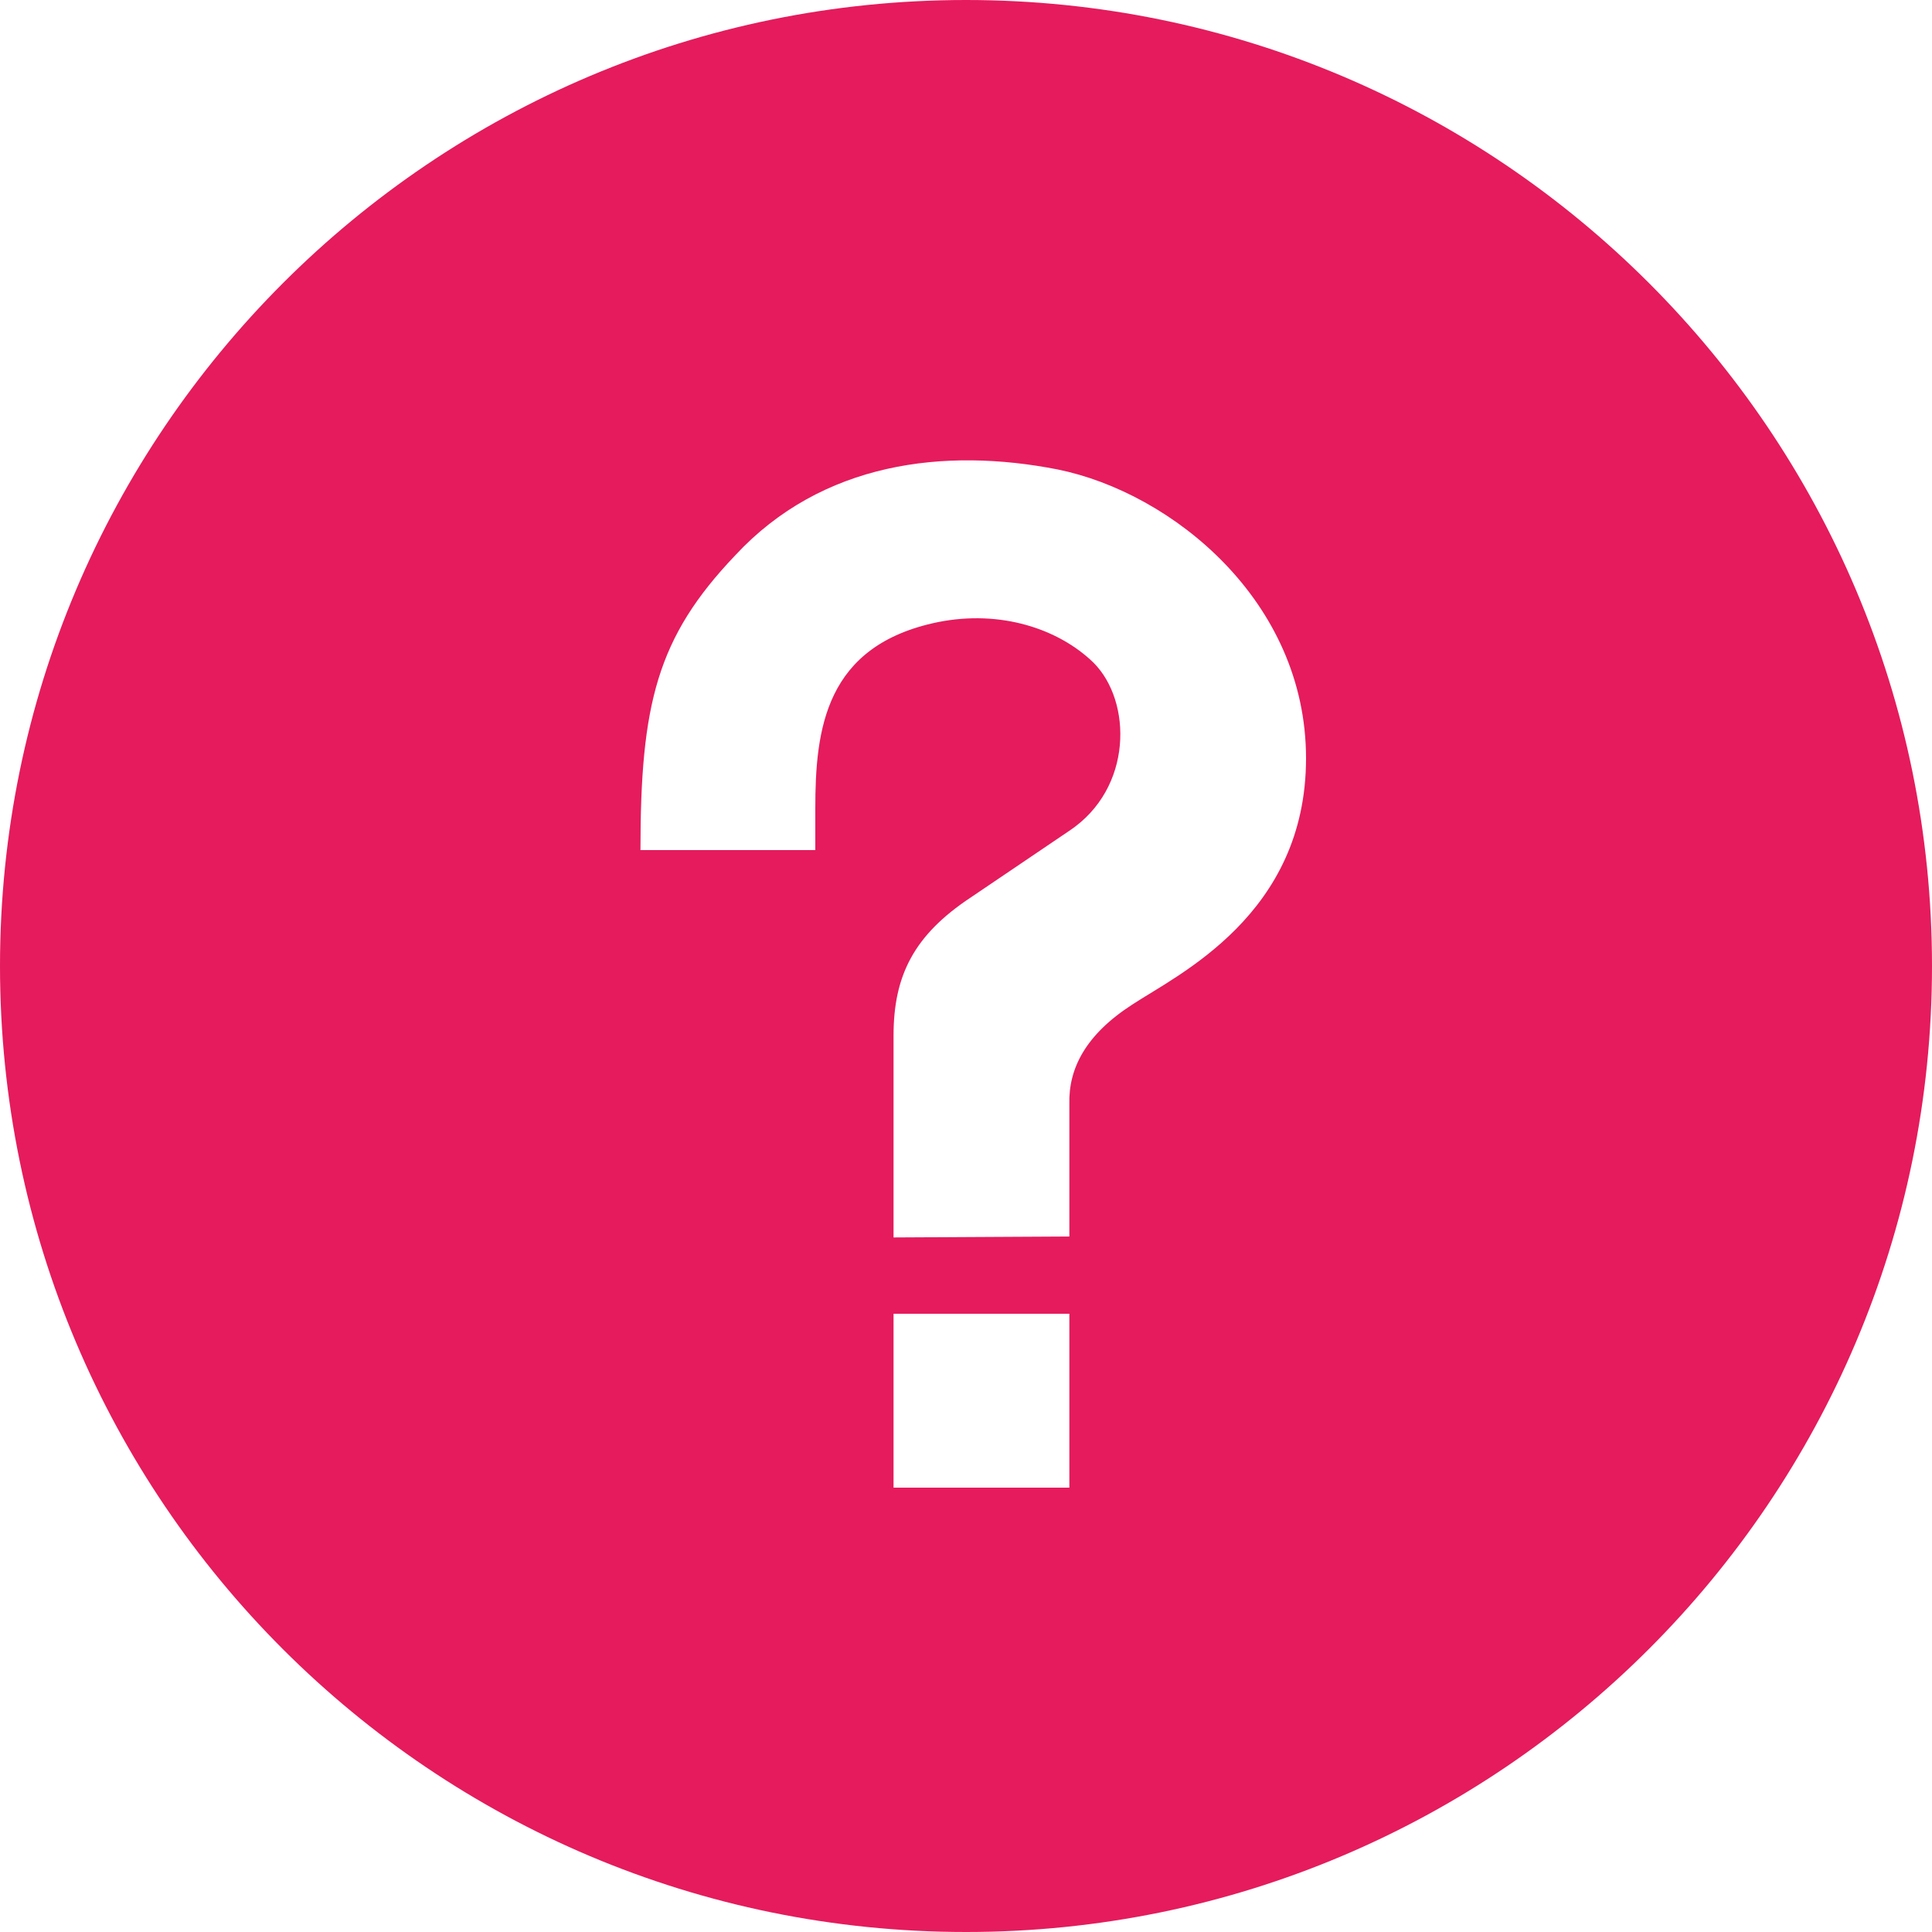
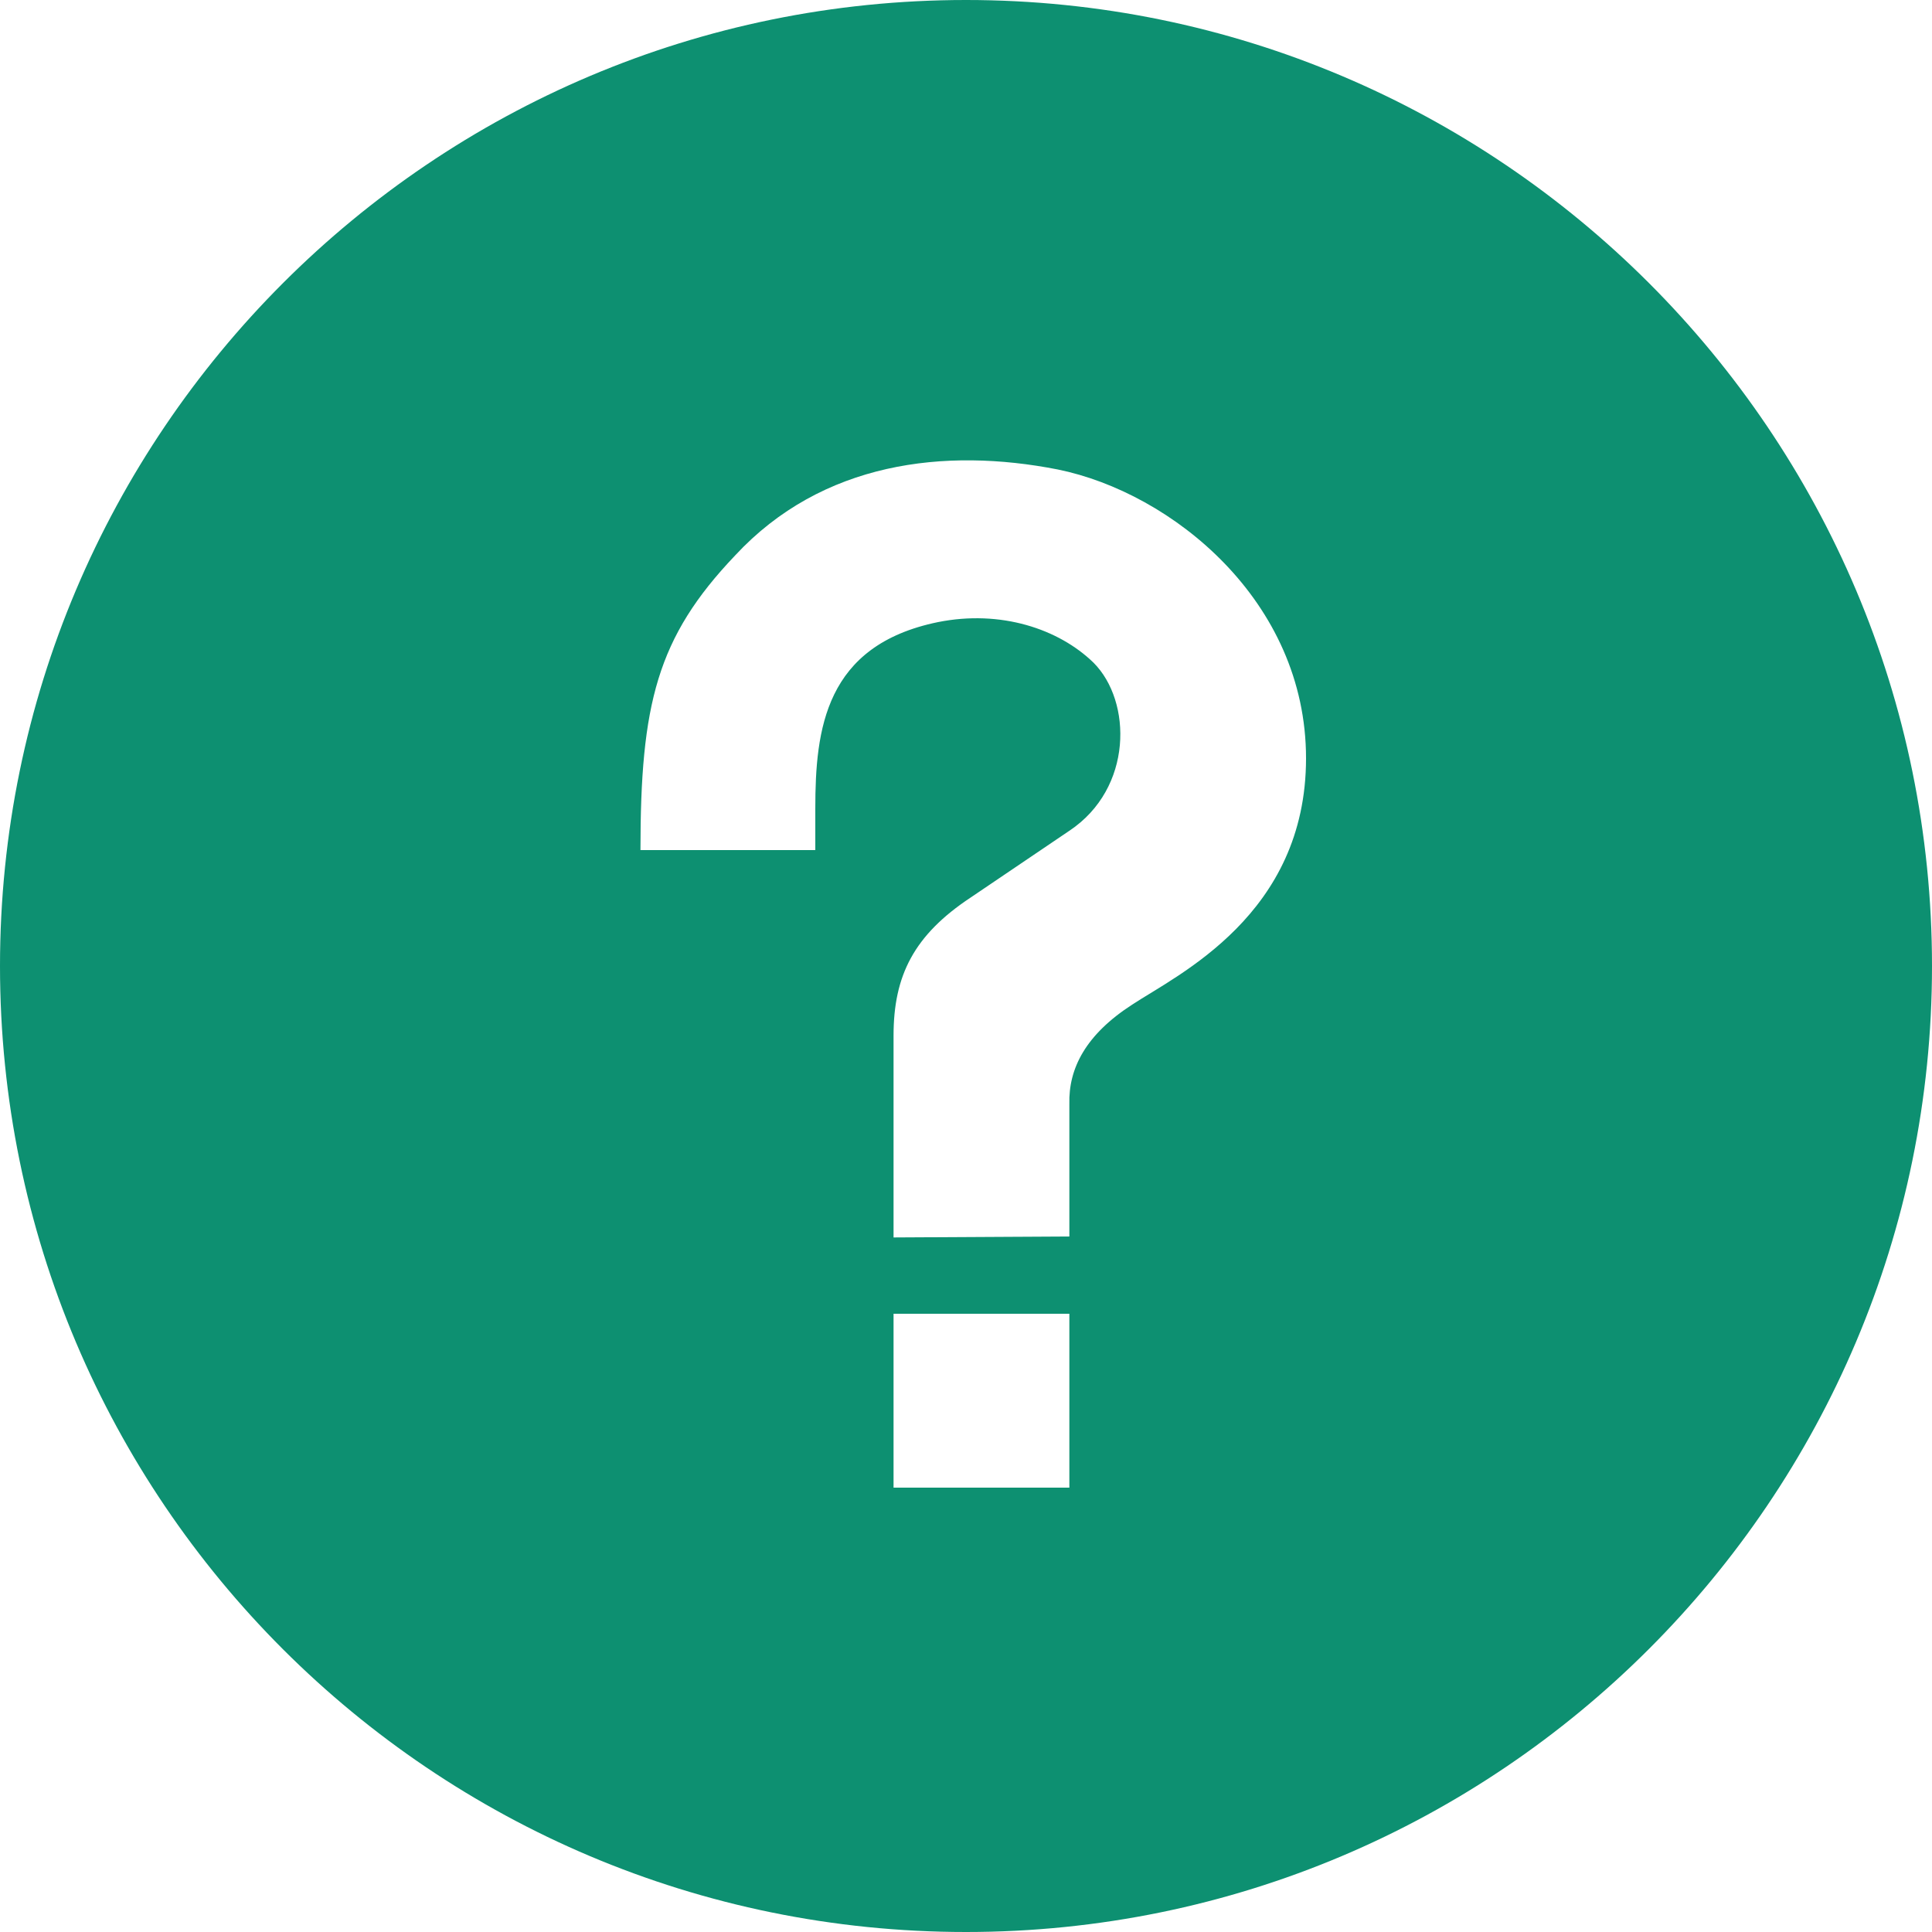
<svg xmlns="http://www.w3.org/2000/svg" version="1.1" id="Layer_1" x="0px" y="0px" viewBox="0 0 200 200" style="enable-background:new 0 0 200 200;" xml:space="preserve">
  <style type="text/css">
- 	.st0{fill:#E51B5D;}
+ 	.st0{fill:#0D9071;}
</style>
  <g>
    <g>
      <g>
        <path class="st0" d="M100,0C44.8,0,0,44.8,0,100c0,55.3,44.8,100,100,100s100-44.8,100-100C200,44.8,155.2,0,100,0z M110.7,154     H92.5v-18h18.2V154z M117.2,104c-4.8,3.1-6.6,6.6-6.5,10.3V128l-18.2,0.1v-20.9c0-6.2,2.1-10.4,8-14.3l10.2-6.9     c6.6-4.4,6.5-13.4,2.5-17.4c-3.6-3.5-9.6-5.5-16.1-4.2c-11.7,2.4-12.7,11.1-12.7,19.3V88H66.3c0-15.1,1.7-22,9.8-30.5     c9-9.7,21.7-11.2,33.4-8.9c11.8,2.4,25.7,13.6,25.7,29.9C135.2,94.7,121.9,100.9,117.2,104z" />
      </g>
    </g>
  </g>
</svg>
